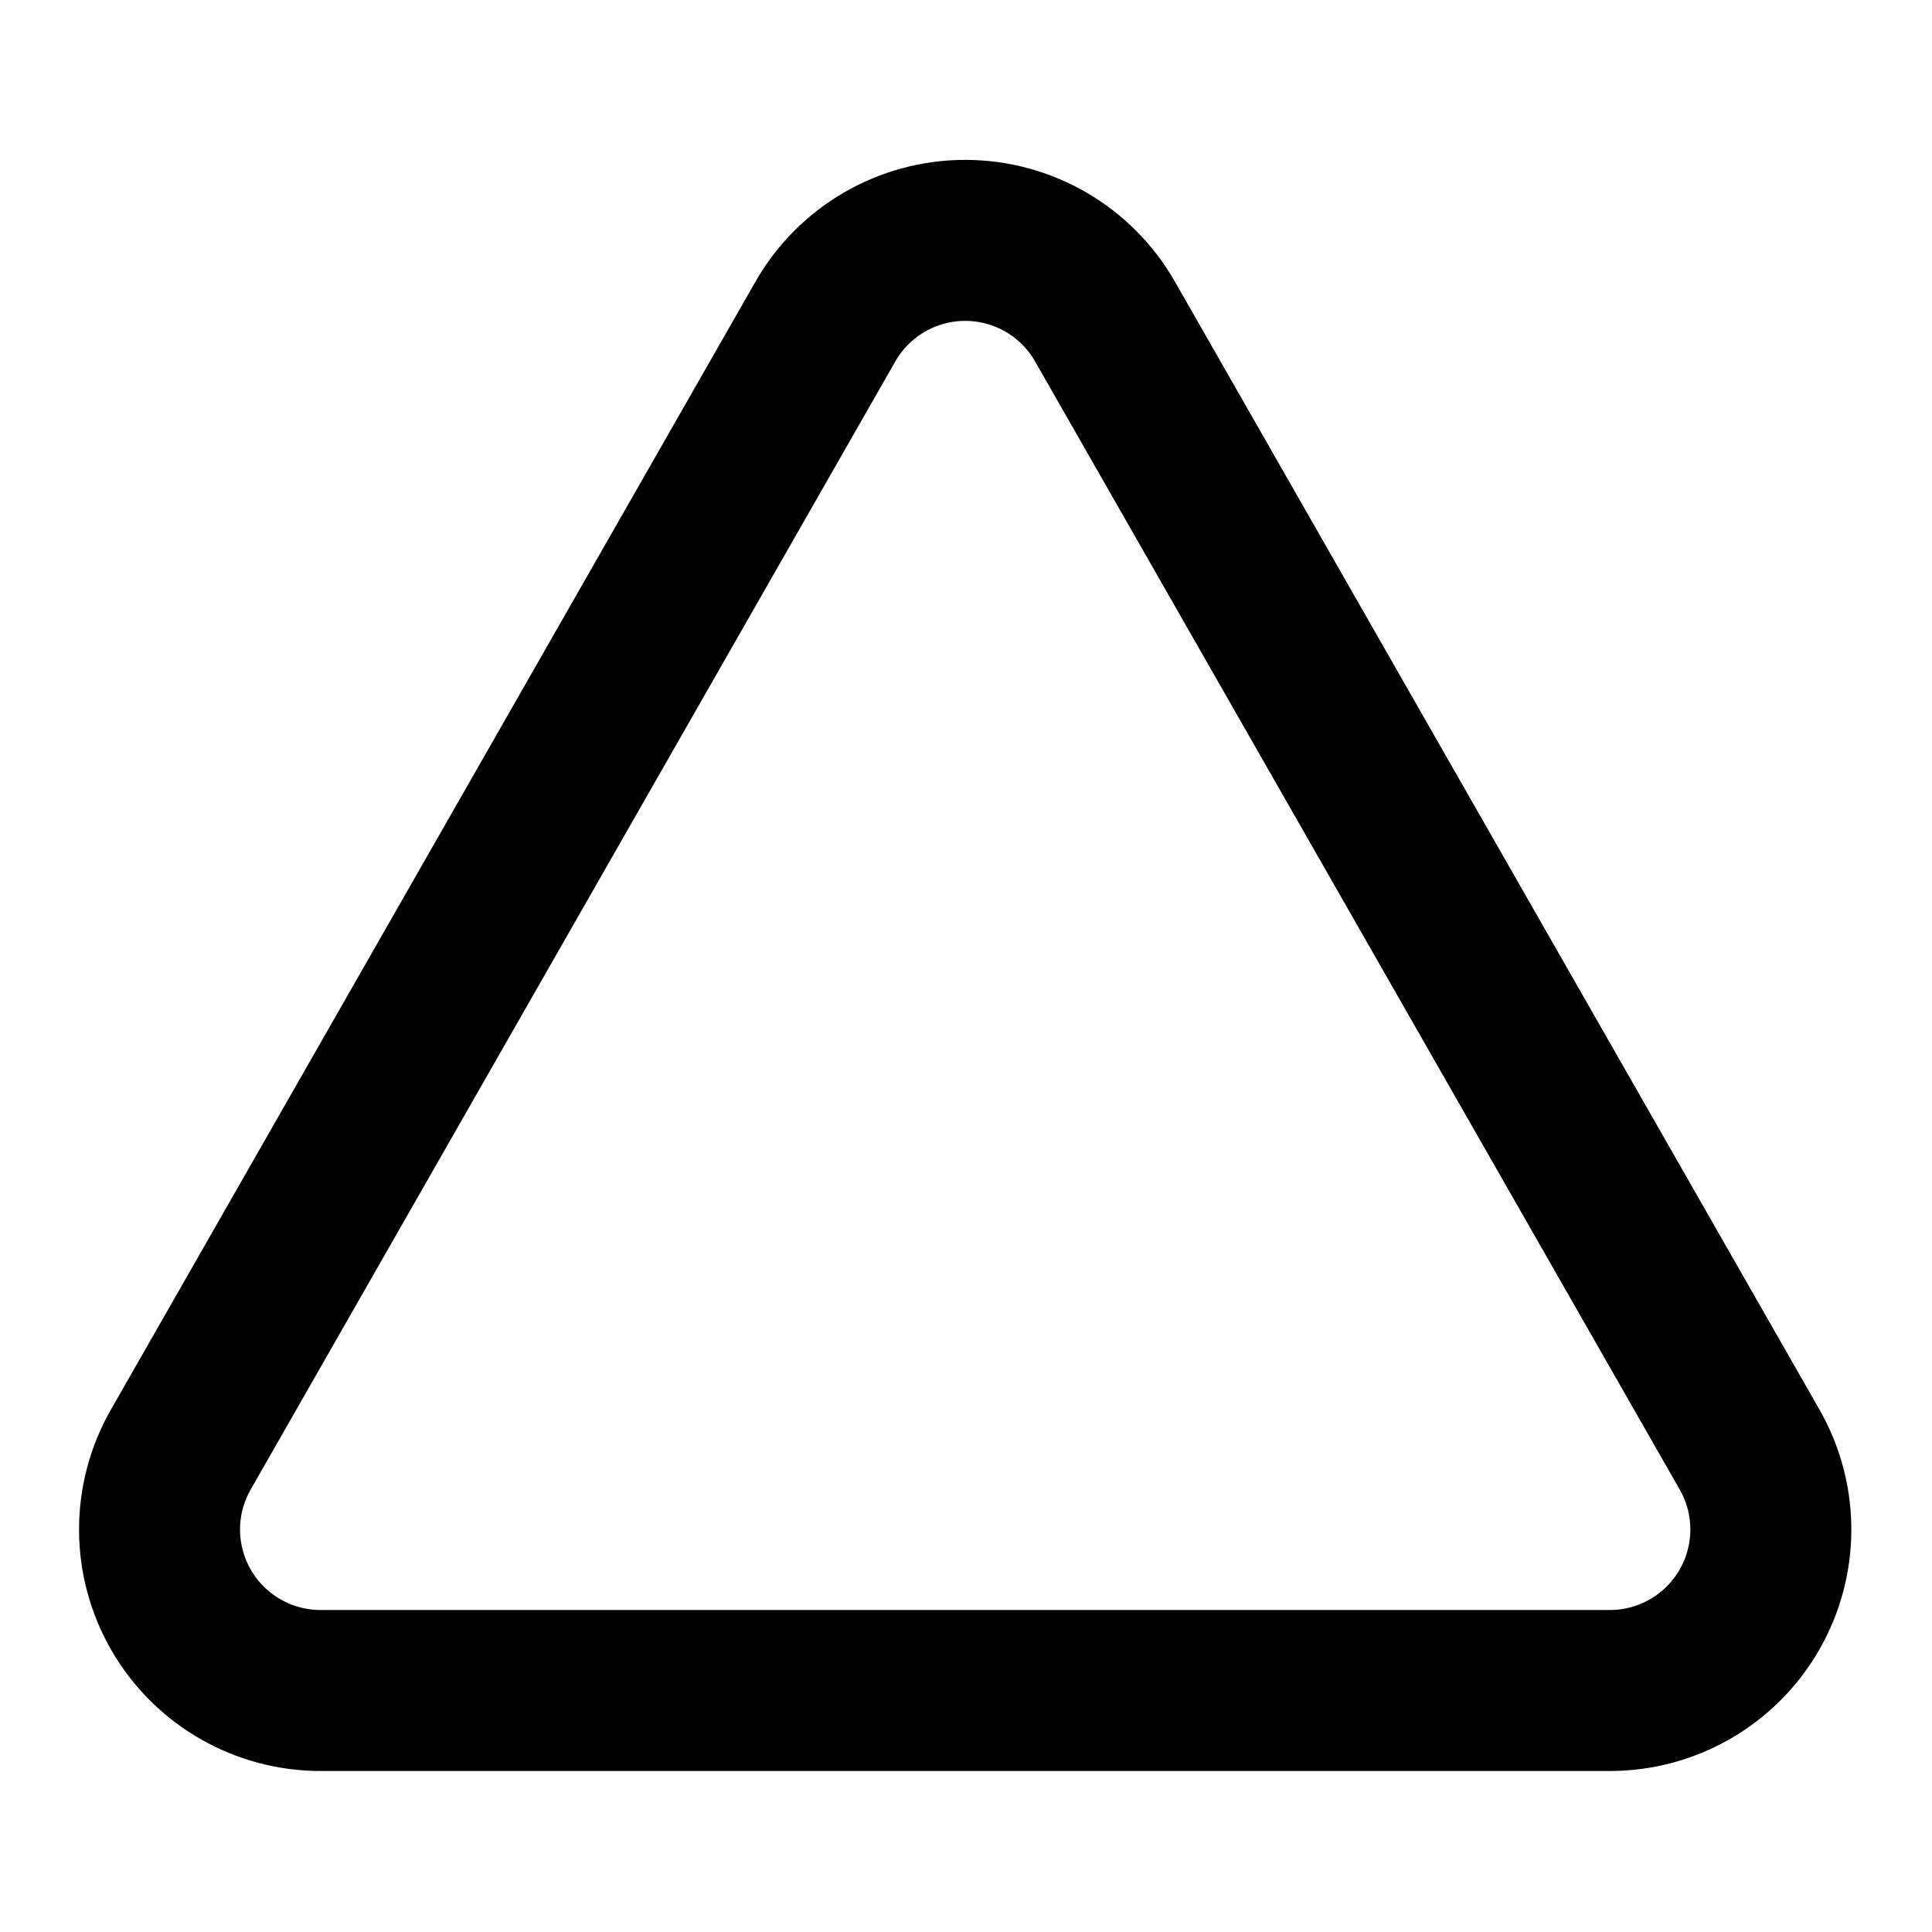
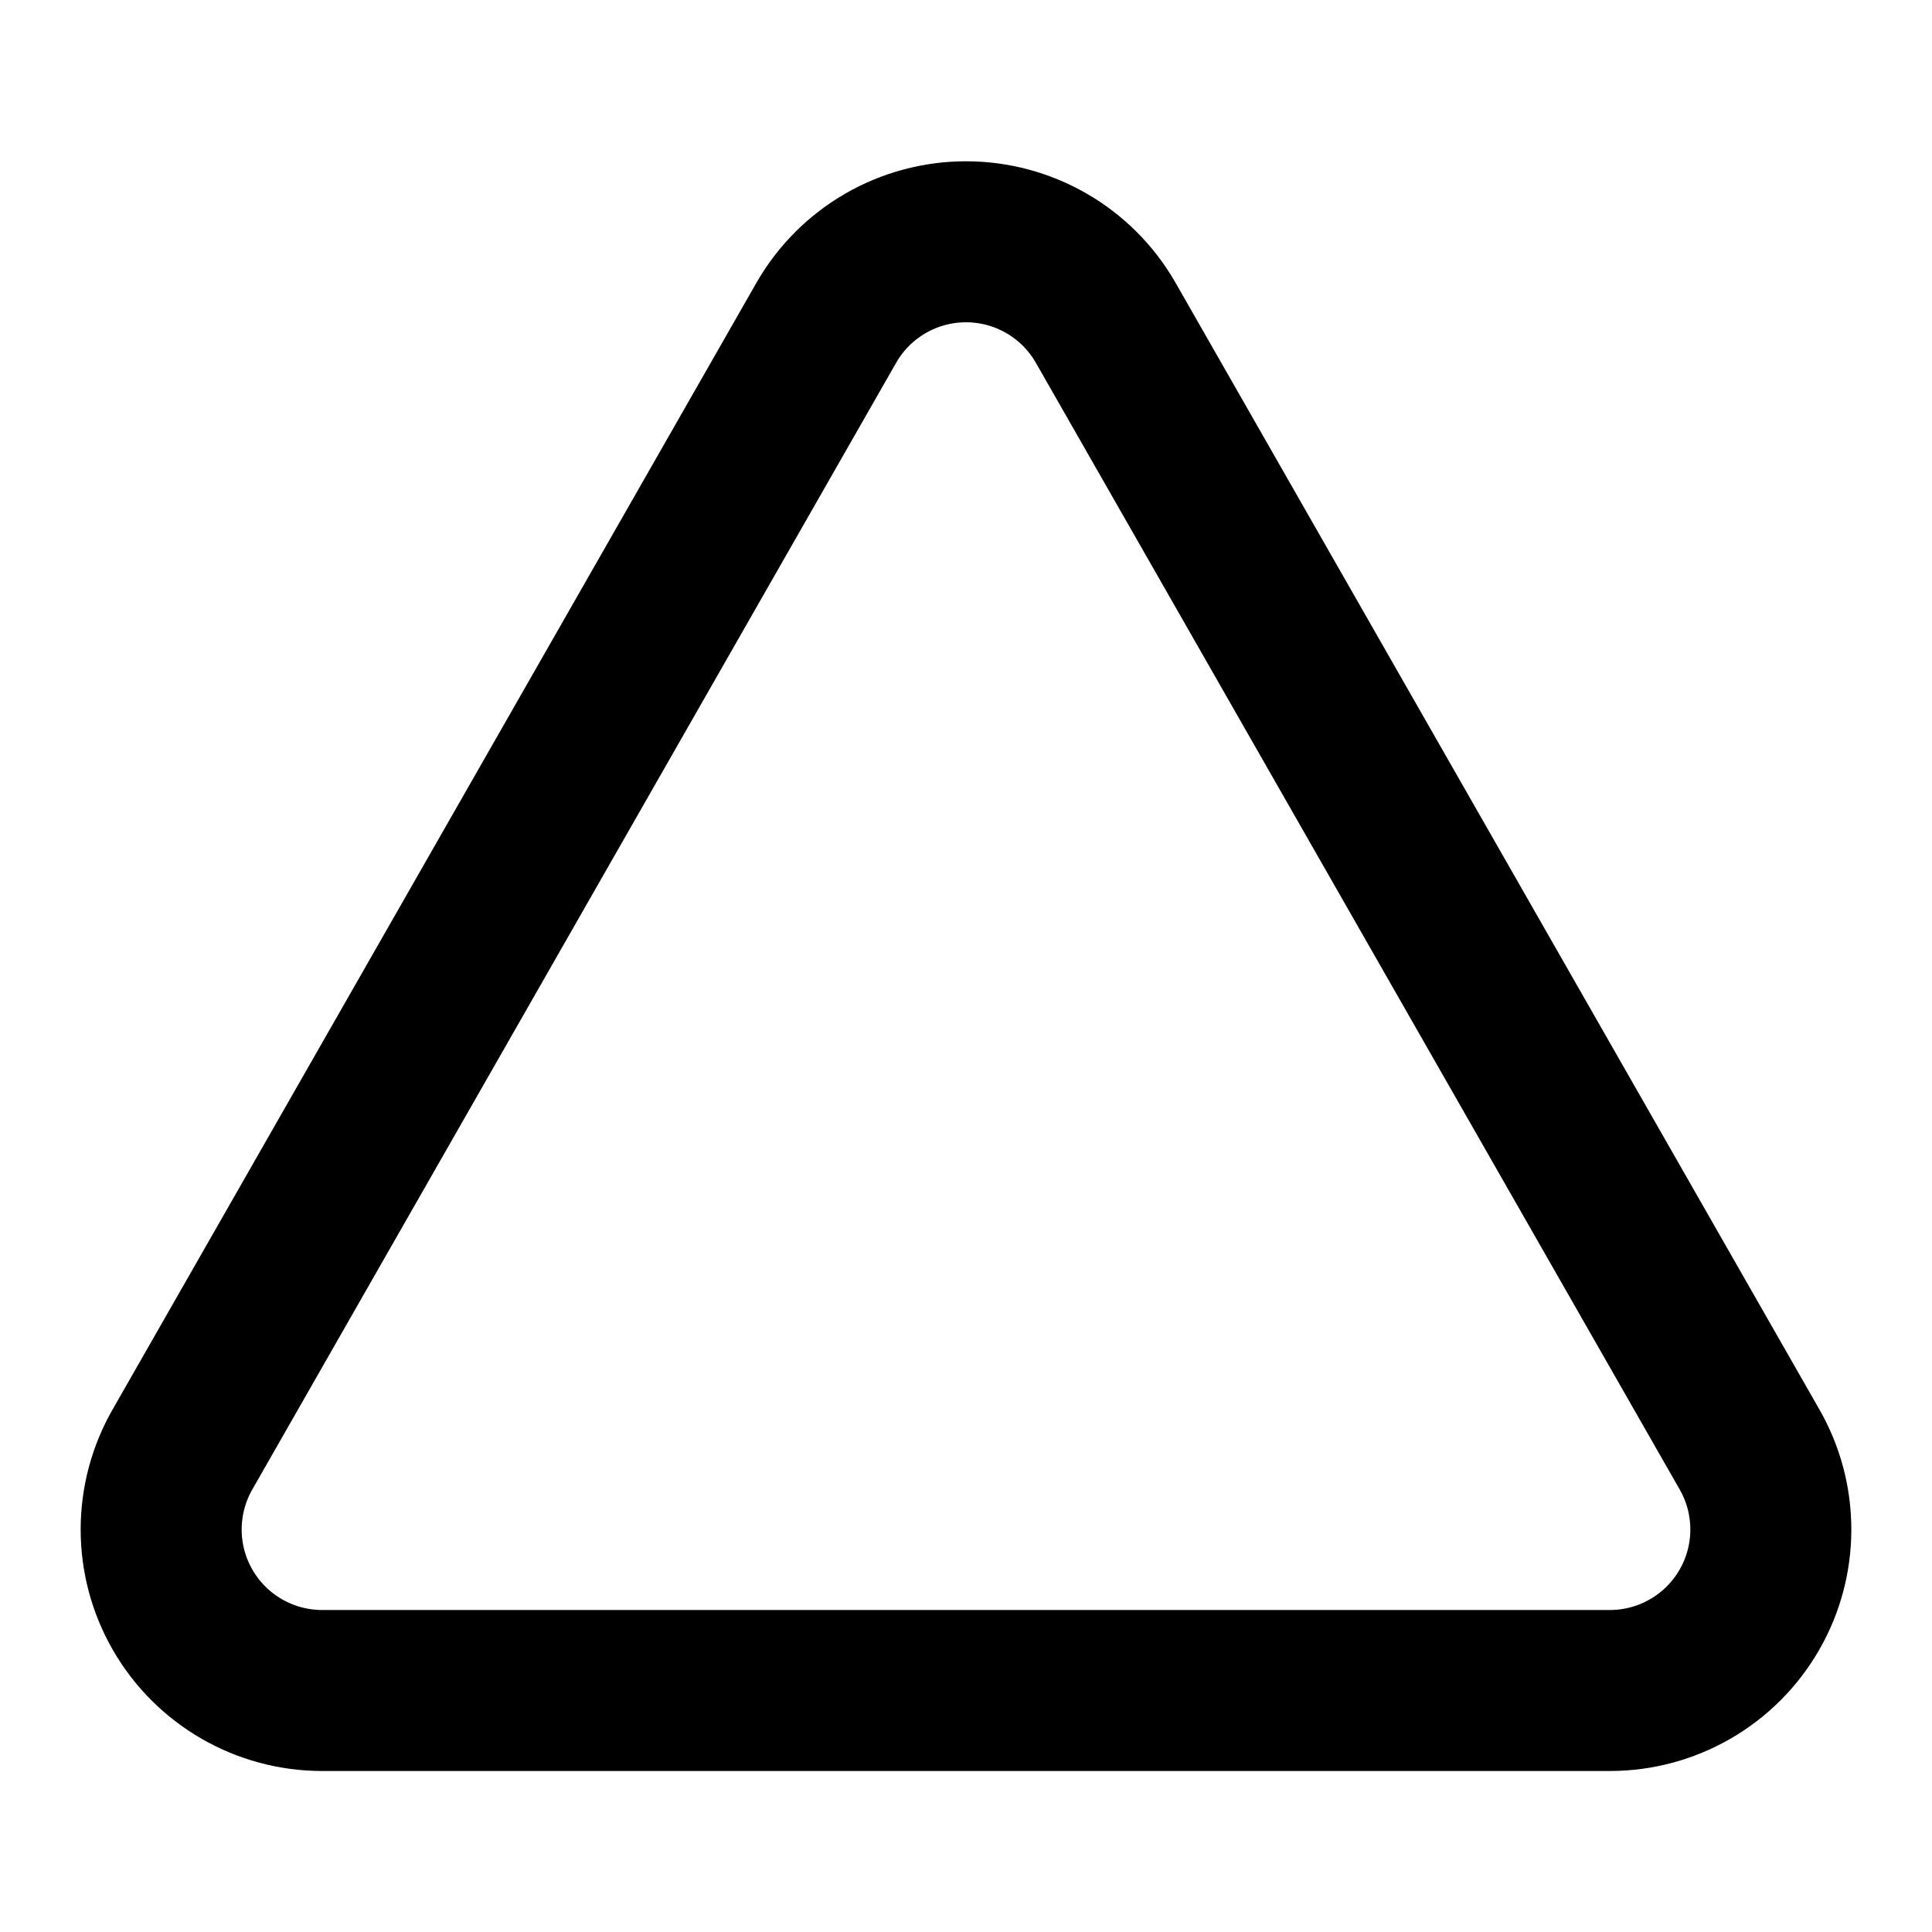
<svg xmlns="http://www.w3.org/2000/svg" viewBox="0 0 24 24" fill="none" stroke="currentColor" stroke-width="2" stroke-linecap="round" stroke-linejoin="round">
-   <path d="m21.73 18-8-14a2 2 0 0 0-3.48 0l-8 14A2 2 0 0 0 4 21h16a2 2 0 0 0 1.73-3Z" />
+   <path d="M13.73 4a2 2 0 0 0-3.46 0l-8 14A2 2 0 0 0 4 21h16a2 2 0 0 0 1.73-3Z" />
</svg>
